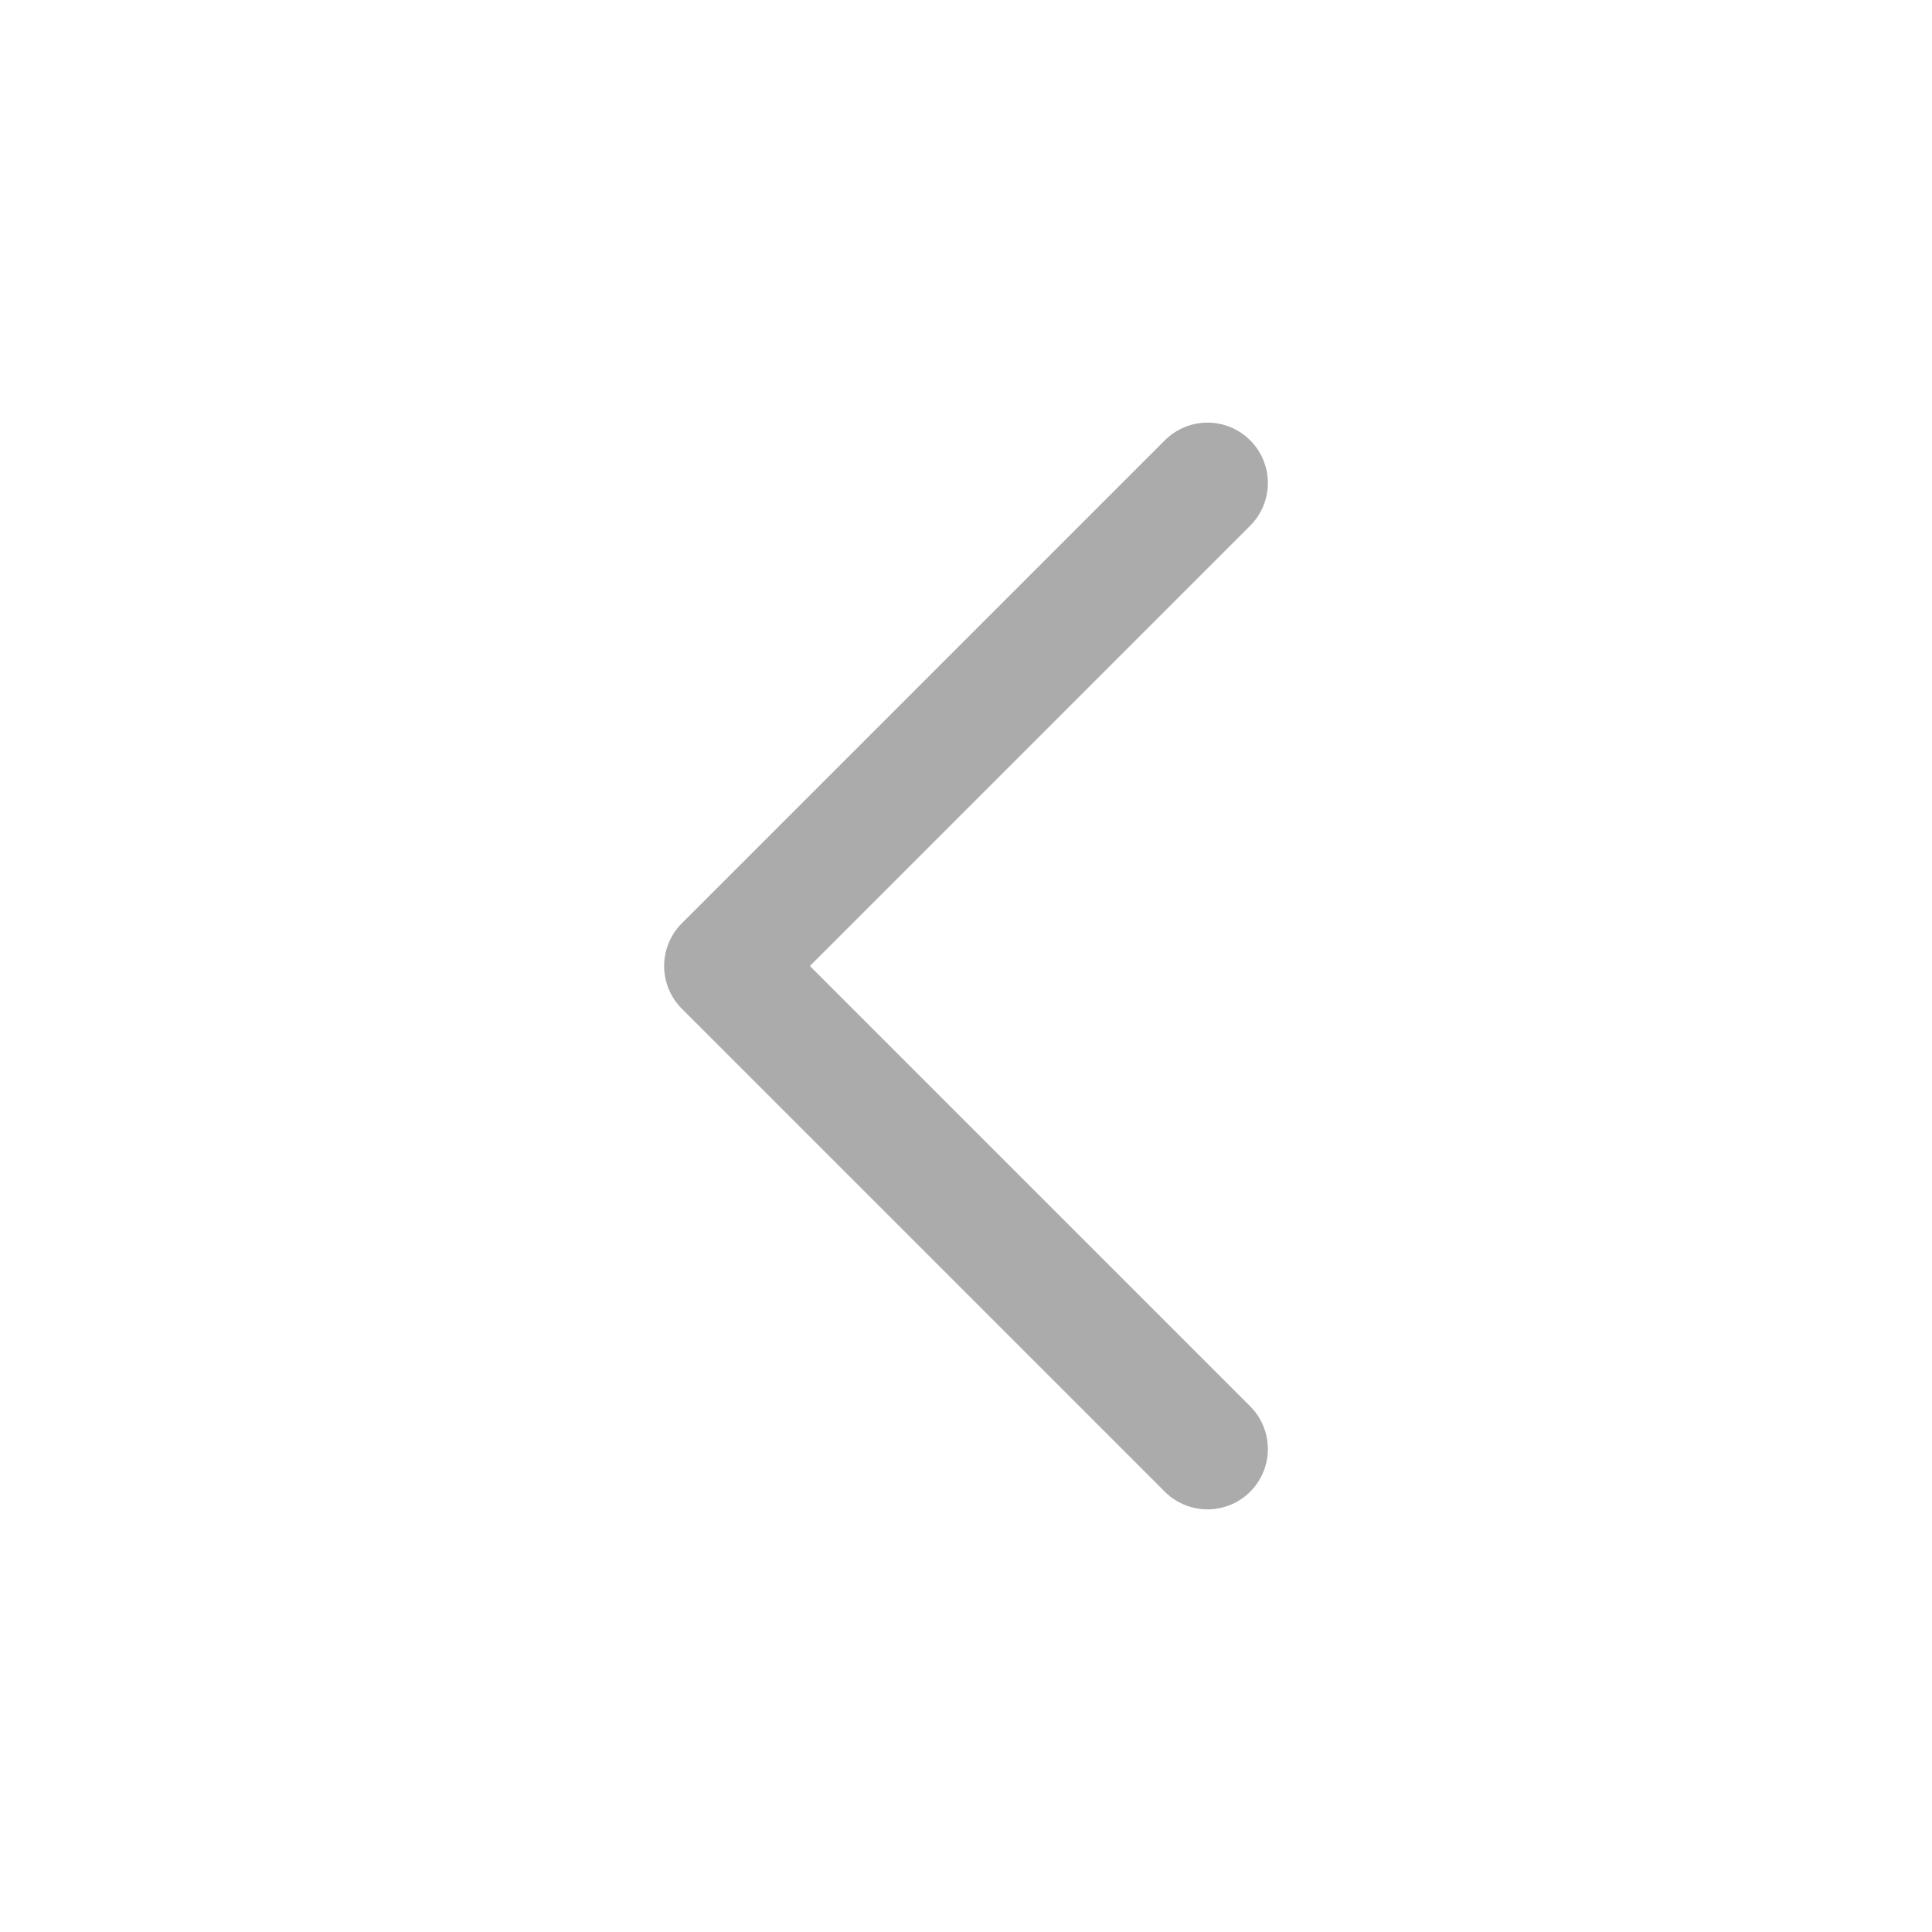
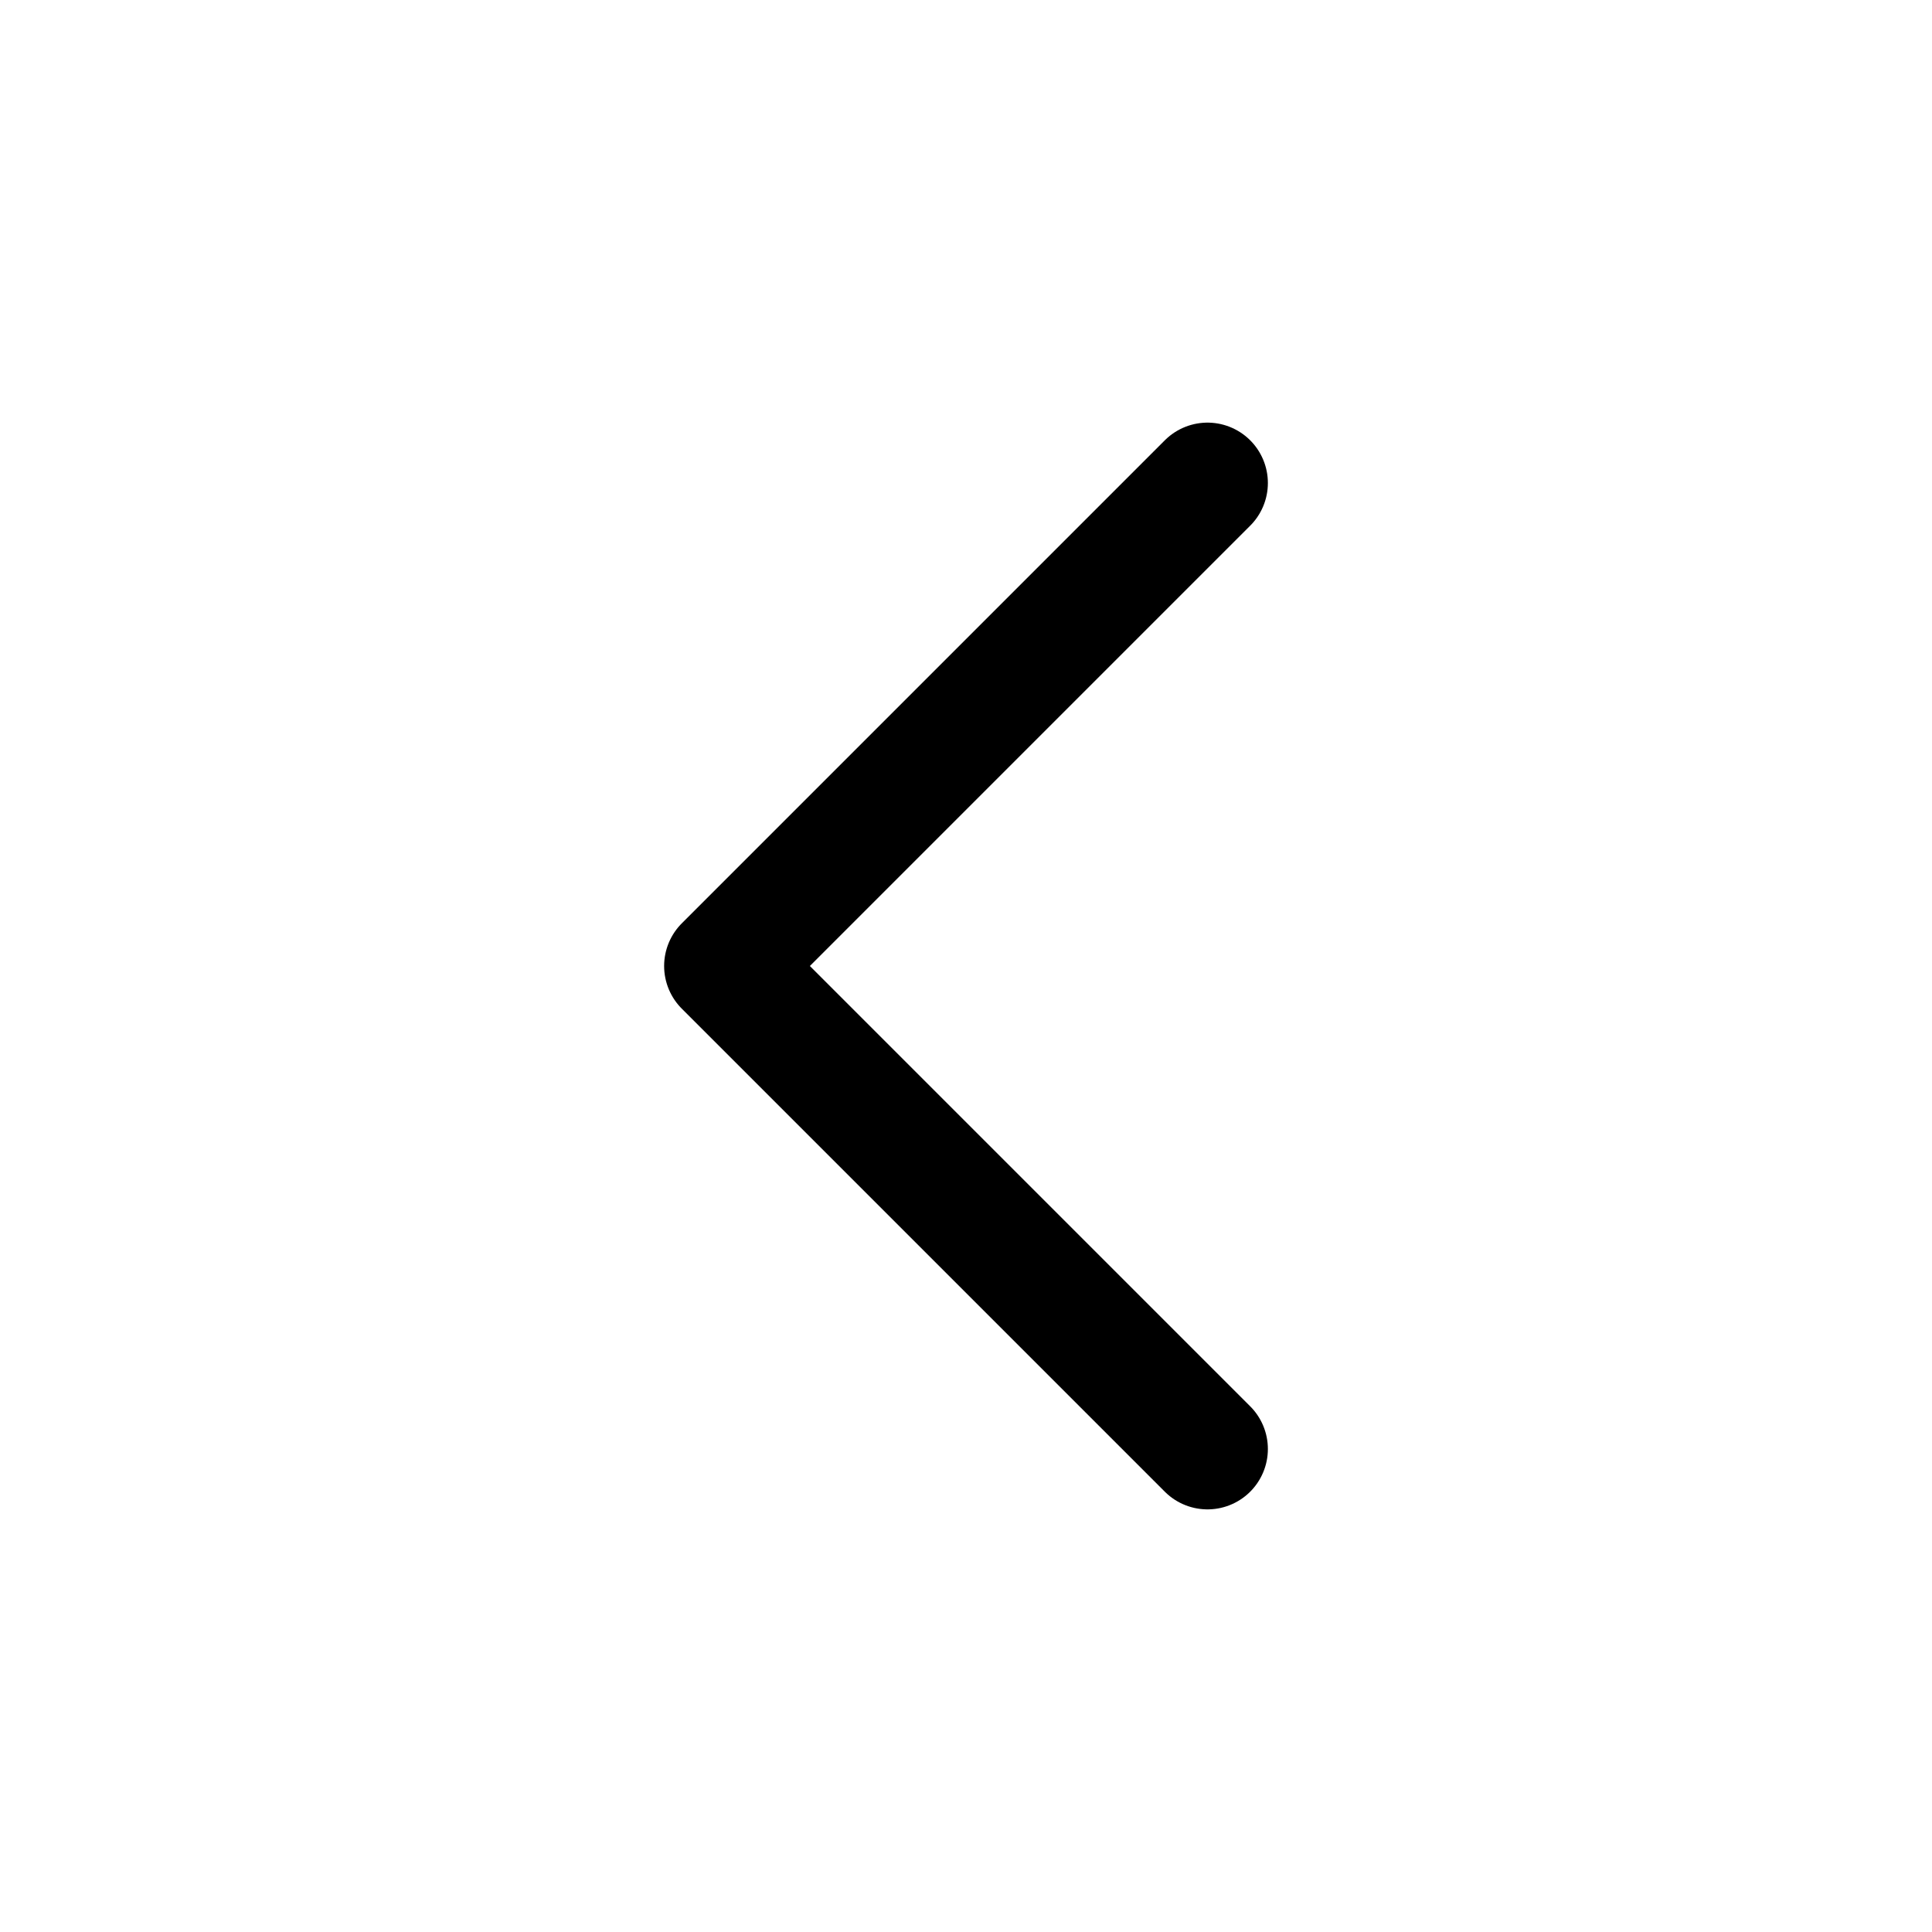
<svg xmlns="http://www.w3.org/2000/svg" width="24" height="24" viewBox="0 0 24 24" fill="none">
-   <path d="M15 6L9 12L15 18" stroke="#ABABAB" stroke-width="1.5" stroke-linecap="round" stroke-linejoin="round" />
+   <path d="M15 6L9 12L15 18" stroke="currentColor" stroke-width="1.5" stroke-linecap="round" stroke-linejoin="round" />
</svg>
